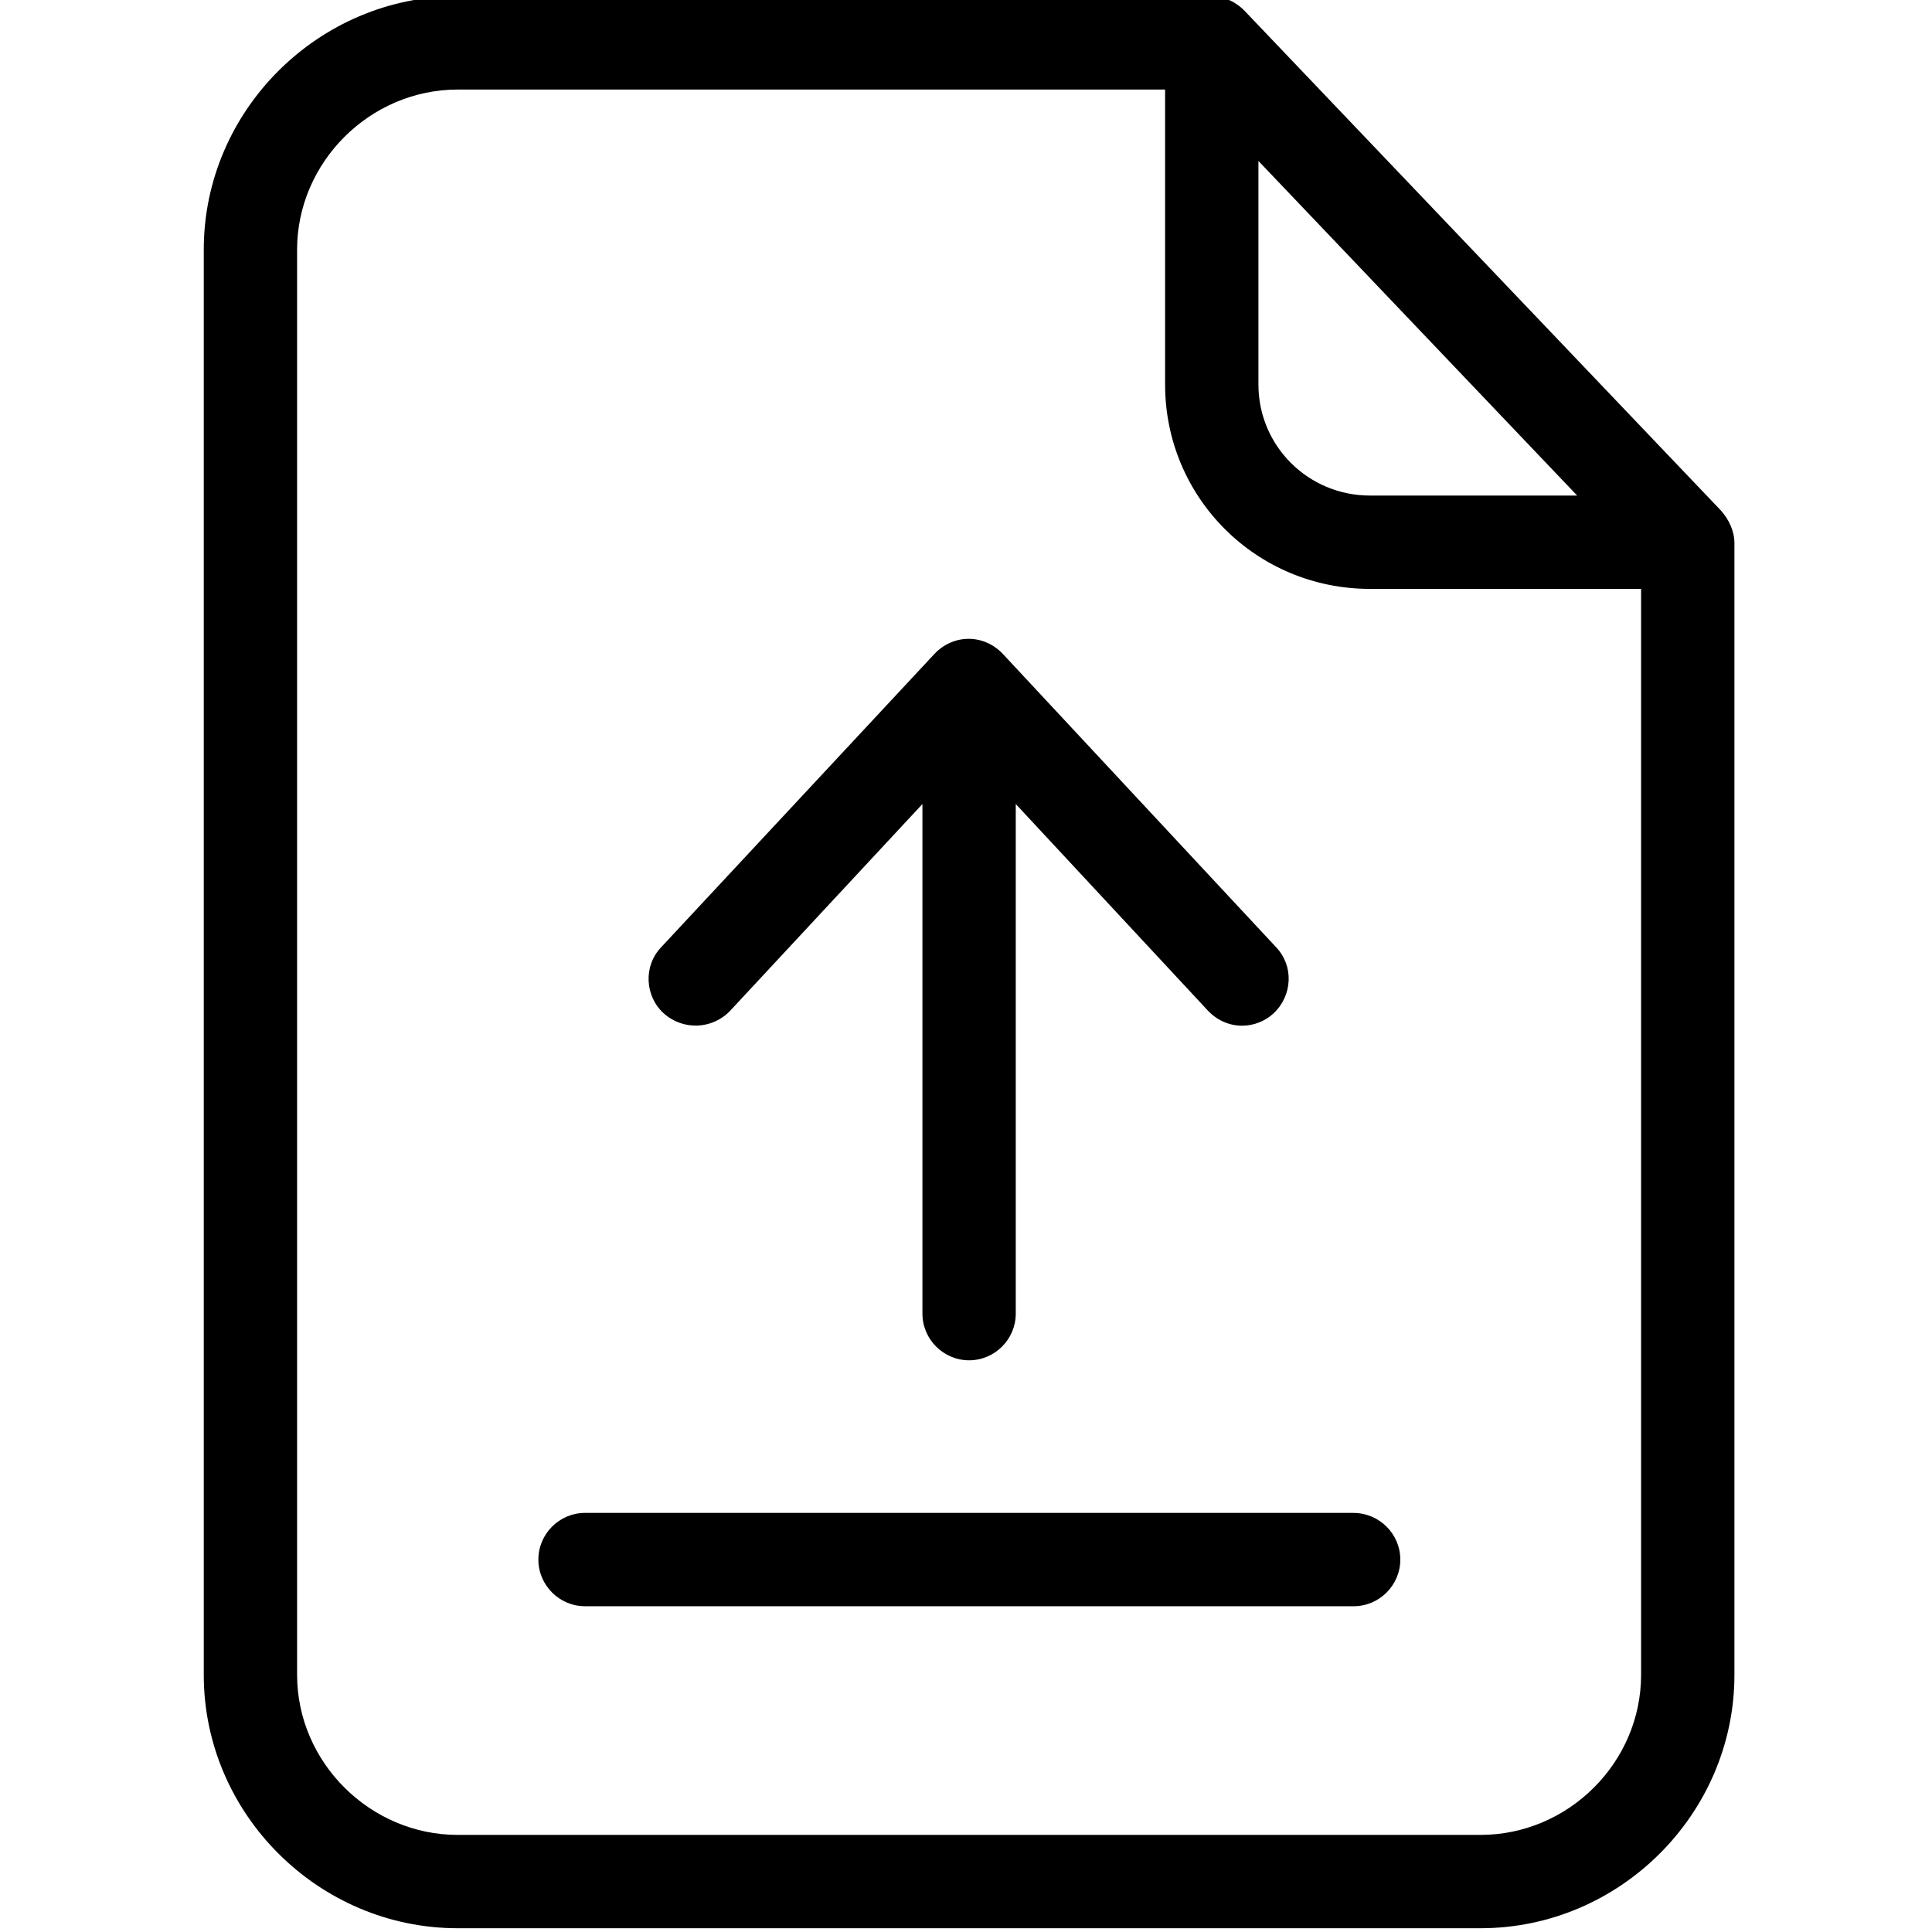
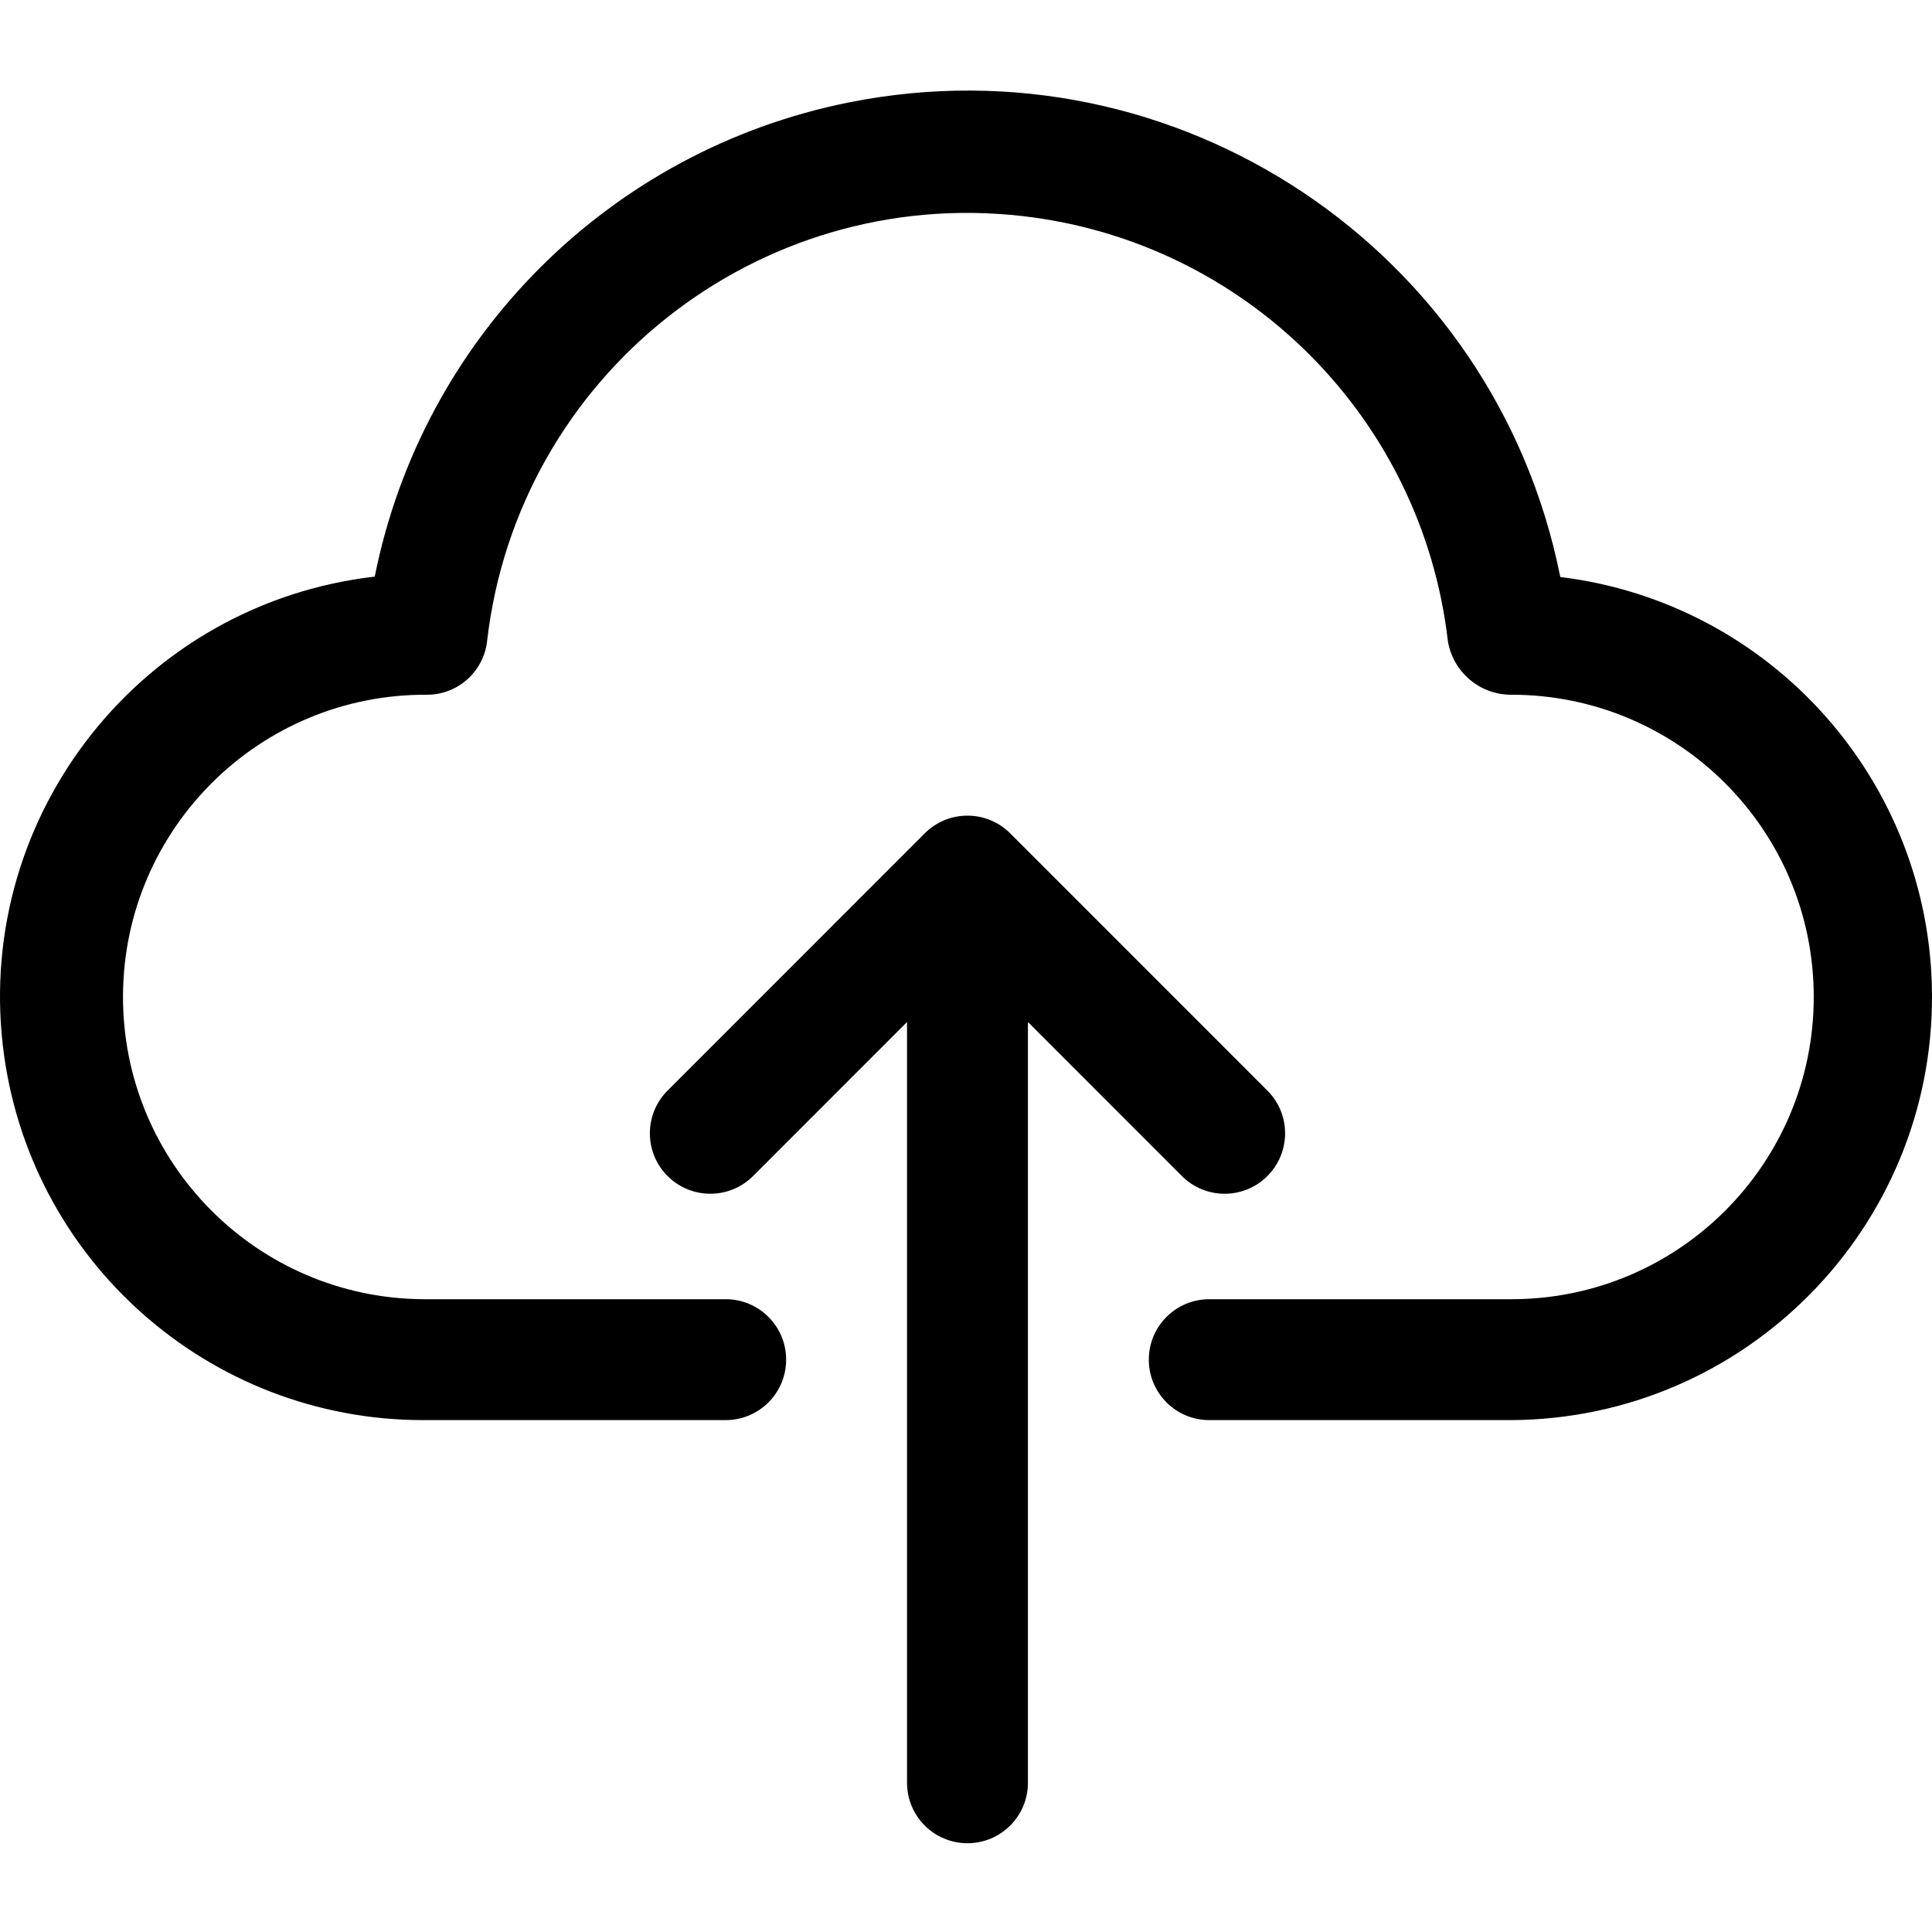
- <svg xmlns="http://www.w3.org/2000/svg" height="511pt" version="1.1" viewBox="-53 1 511 511.999" width="511pt">
-   <g id="surface1">
-     <path d="M 276.41 3.957 C 274.062 1.484 270.844 0 267.508 0 L 67.777 0 C 30.922 0 0.5 30.301 0.5 67.152 L 0.5 444.844 C 0.5 481.699 30.922 512 67.777 512 L 338.863 512 C 375.719 512 406.141 481.699 406.141 444.844 L 406.141 144.941 C 406.141 141.727 404.656 138.637 402.555 136.285 Z M 279.996 43.656 L 364.465 132.328 L 309.555 132.328 C 293.23 132.328 279.996 119.219 279.996 102.895 Z M 338.863 487.266 L 67.777 487.266 C 44.652 487.266 25.234 468.098 25.234 444.844 L 25.234 67.152 C 25.234 44.027 44.527 24.734 67.777 24.734 L 255.262 24.734 L 255.262 102.895 C 255.262 132.945 279.504 157.062 309.555 157.062 L 381.406 157.062 L 381.406 444.844 C 381.406 468.098 362.113 487.266 338.863 487.266 Z M 338.863 487.266 " style="stroke:none;fill-rule:nonzero;fill:#000;fill-opacity:1" />
-     <path d="M 305.102 401.934 L 101.539 401.934 C 94.738 401.934 89.172 407.496 89.172 414.301 C 89.172 421.102 94.738 426.668 101.539 426.668 L 305.227 426.668 C 312.027 426.668 317.594 421.102 317.594 414.301 C 317.594 407.496 312.027 401.934 305.102 401.934 Z M 305.102 401.934 " style="stroke:none;fill-rule:nonzero;fill:#000;fill-opacity:1" />
-     <path d="M 140 268.863 L 190.953 214.074 L 190.953 349.125 C 190.953 355.926 196.52 361.492 203.32 361.492 C 210.125 361.492 215.688 355.926 215.688 349.125 L 215.688 214.074 L 266.641 268.863 C 269.113 271.457 272.332 272.82 275.668 272.82 C 278.637 272.82 281.73 271.707 284.078 269.48 C 289.027 264.781 289.398 256.988 284.699 252.043 L 212.227 174.254 C 209.875 171.781 206.66 170.297 203.199 170.297 C 199.734 170.297 196.52 171.781 194.172 174.254 L 121.699 252.043 C 117 256.988 117.371 264.902 122.316 269.48 C 127.512 274.18 135.301 273.809 140 268.863 Z M 140 268.863 " style="stroke:none;fill-rule:nonzero;fill:#000;fill-opacity:1" />
-   </g>
+ <svg xmlns="http://www.w3.org/2000/svg" height="50pt" viewBox="0 -24 512 512" width="50pt">
+   <path d="m413.492 128.91c-17.293-86.766-101.648-143.082-188.414-125.789-63.461 12.648-113.082 62.238-125.77 125.691-61.52 7.09-105.648 62.707-98.562 124.23 6.523 56.621 54.48 99.34 111.477 99.301h80.094c8.848 0 16.02-7.172 16.02-16.02 0-8.848-7.172-16.02-16.02-16.02h-80.094c-44.238-.262-79.883-36.332-79.625-80.566.262-44.234 36.332-79.883 80.57-79.625 8.164.004 15.023-6.141 15.922-14.254 8.133-70.309 71.723-120.711 142.031-112.578 59.109 6.84 105.738 53.465 112.574 112.578 1.344 8.258 8.5 14.309 16.867 14.254 44.238 0 80.098 35.859 80.098 80.098 0 44.234-35.859 80.094-80.098 80.094h-80.094c-8.848 0-16.02 7.172-16.02 16.02 0 8.848 7.172 16.02 16.02 16.02h80.098c61.926-.387 111.816-50.898 111.434-112.828-.352-56.395-42.531-103.754-98.508-110.605zm0 0" />
+   <path d="m313.02 287.465c6.148 6.367 16.289 6.543 22.652.395 6.363-6.145 6.539-16.285.395-22.648-.129-.137-.262-.266-.395-.395l-67.938-67.953c-6.246-6.266-16.391-6.277-22.656-.031-.008.012-.02.02-.027.031l-67.938 67.953c-6.363 6.145-6.539 16.285-.395 22.648 6.148 6.363 16.289 6.539 22.652.395.133-.129.266-.262.395-.395l40.609-40.625v201.617c0 8.848 7.172 16.02 16.02 16.02 8.844 0 16.016-7.172 16.016-16.02v-201.617zm0 0" />
</svg>
